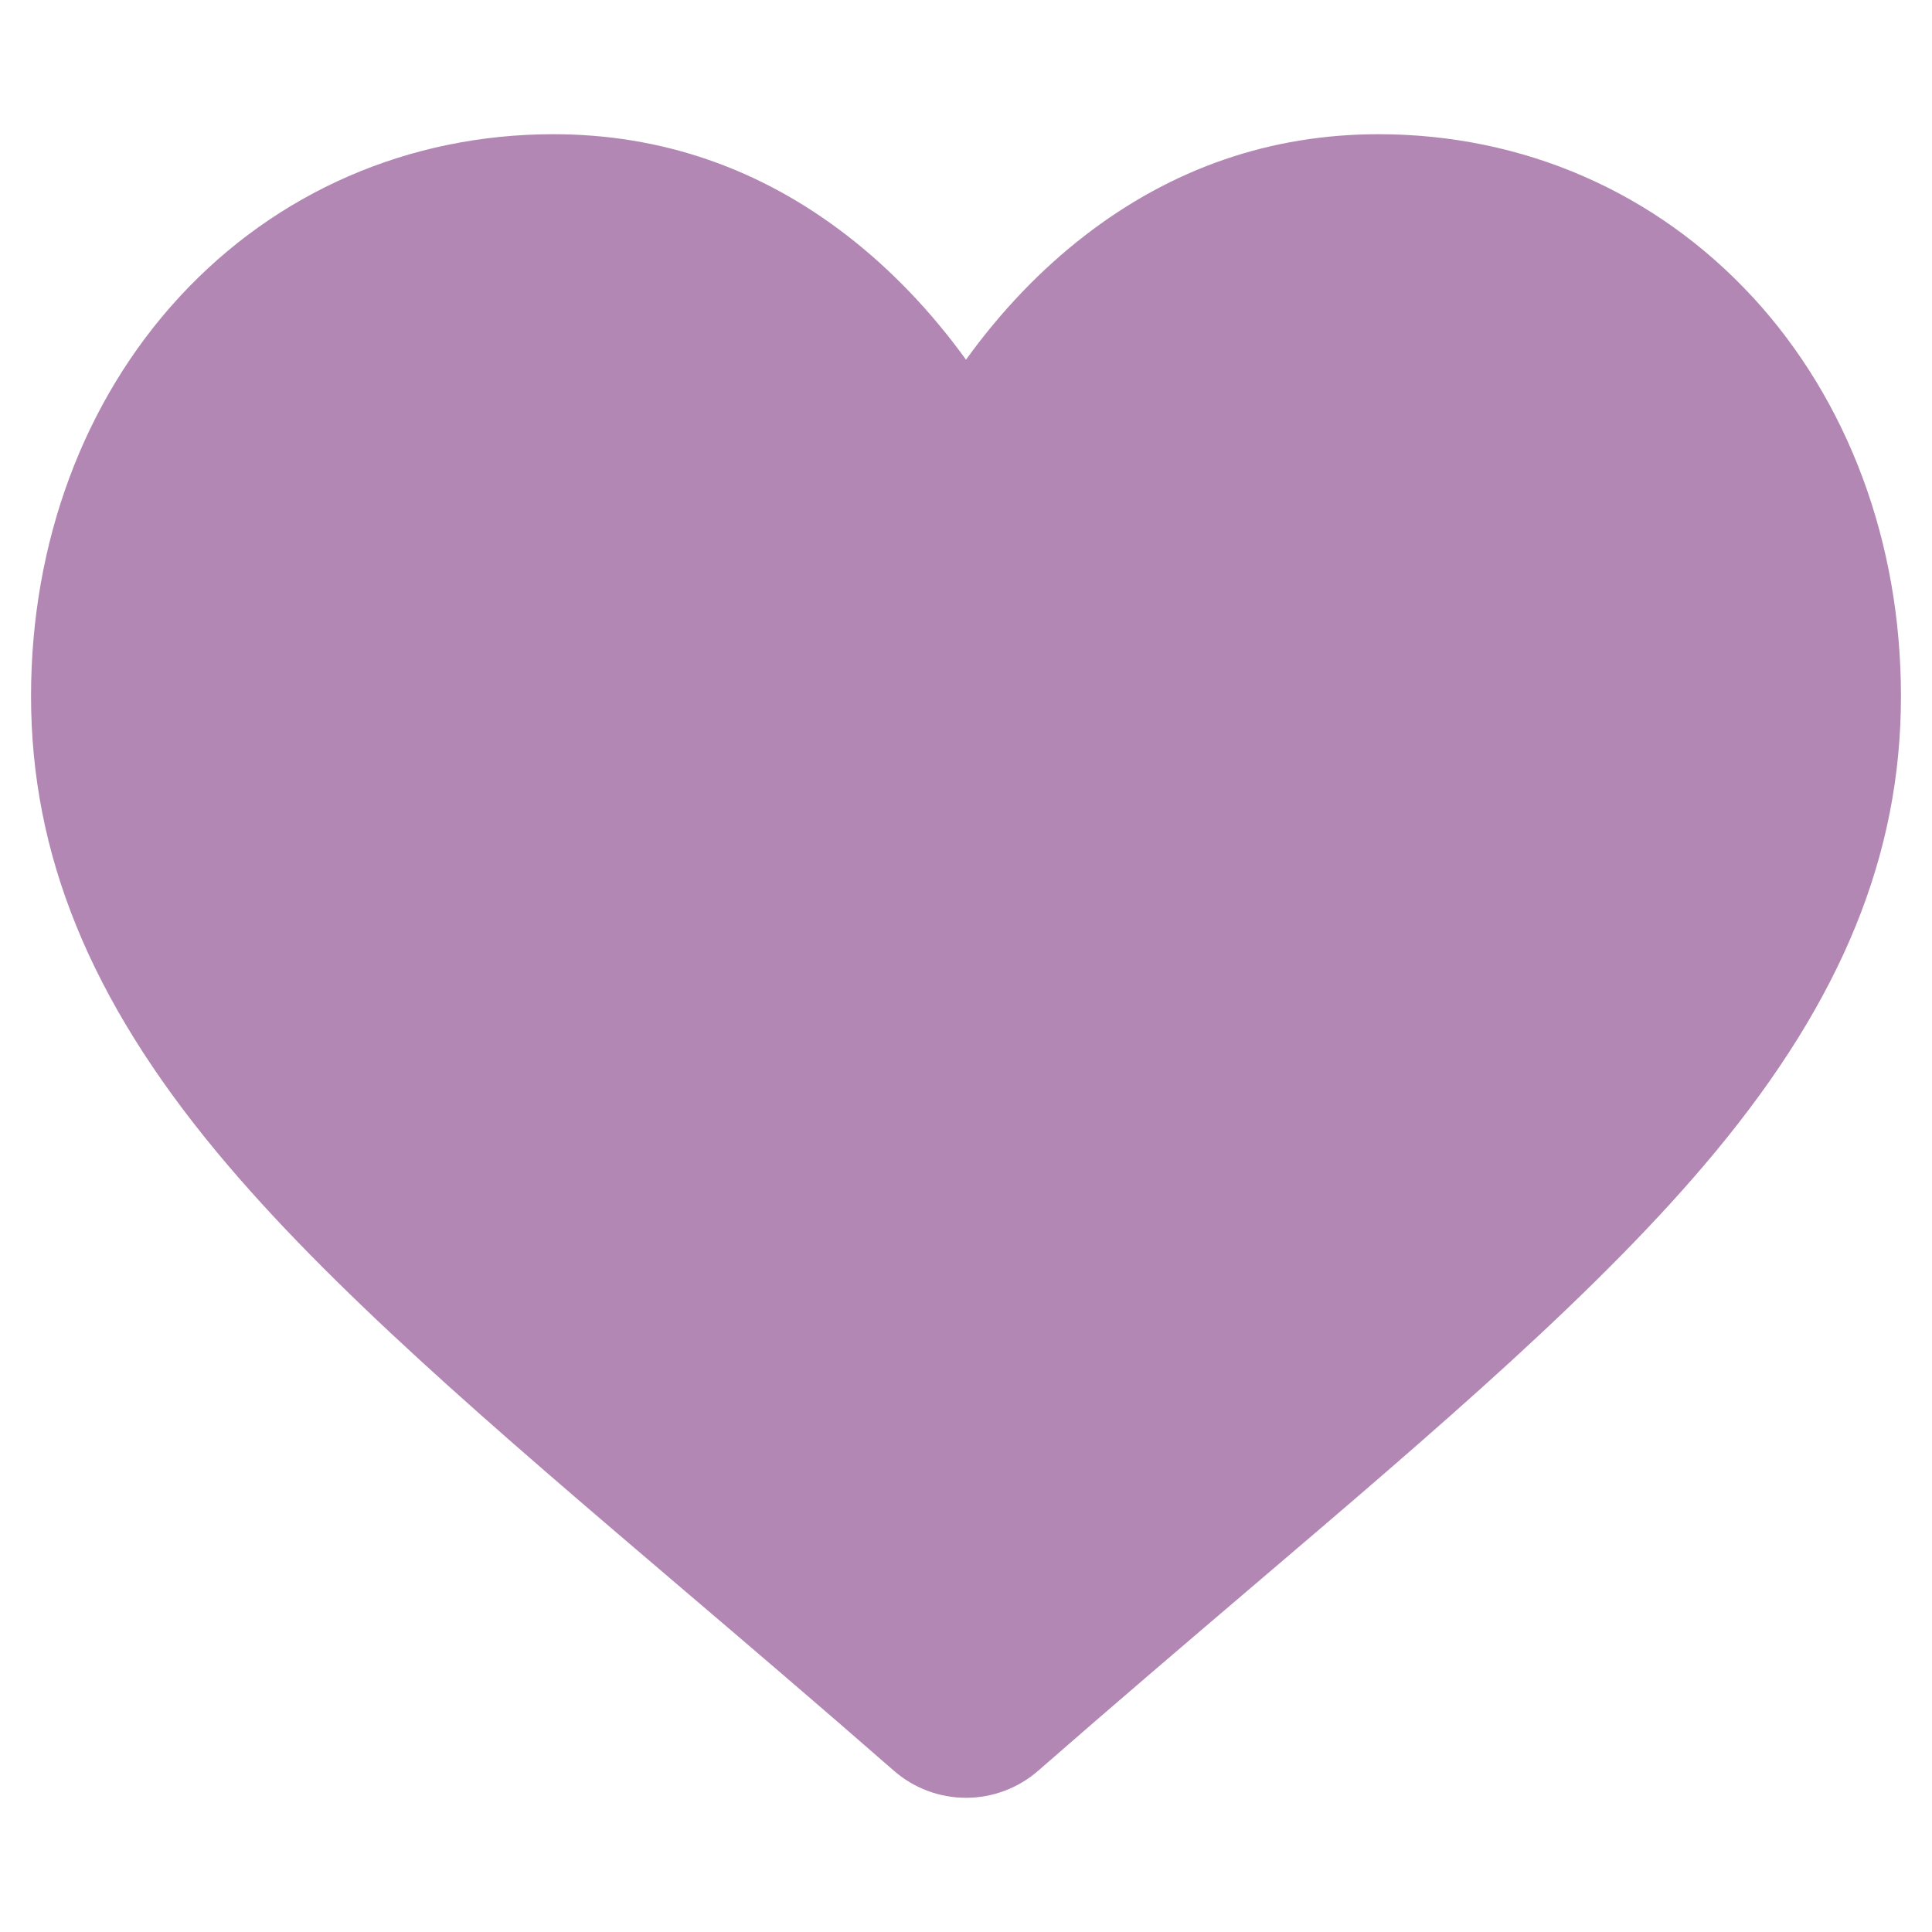
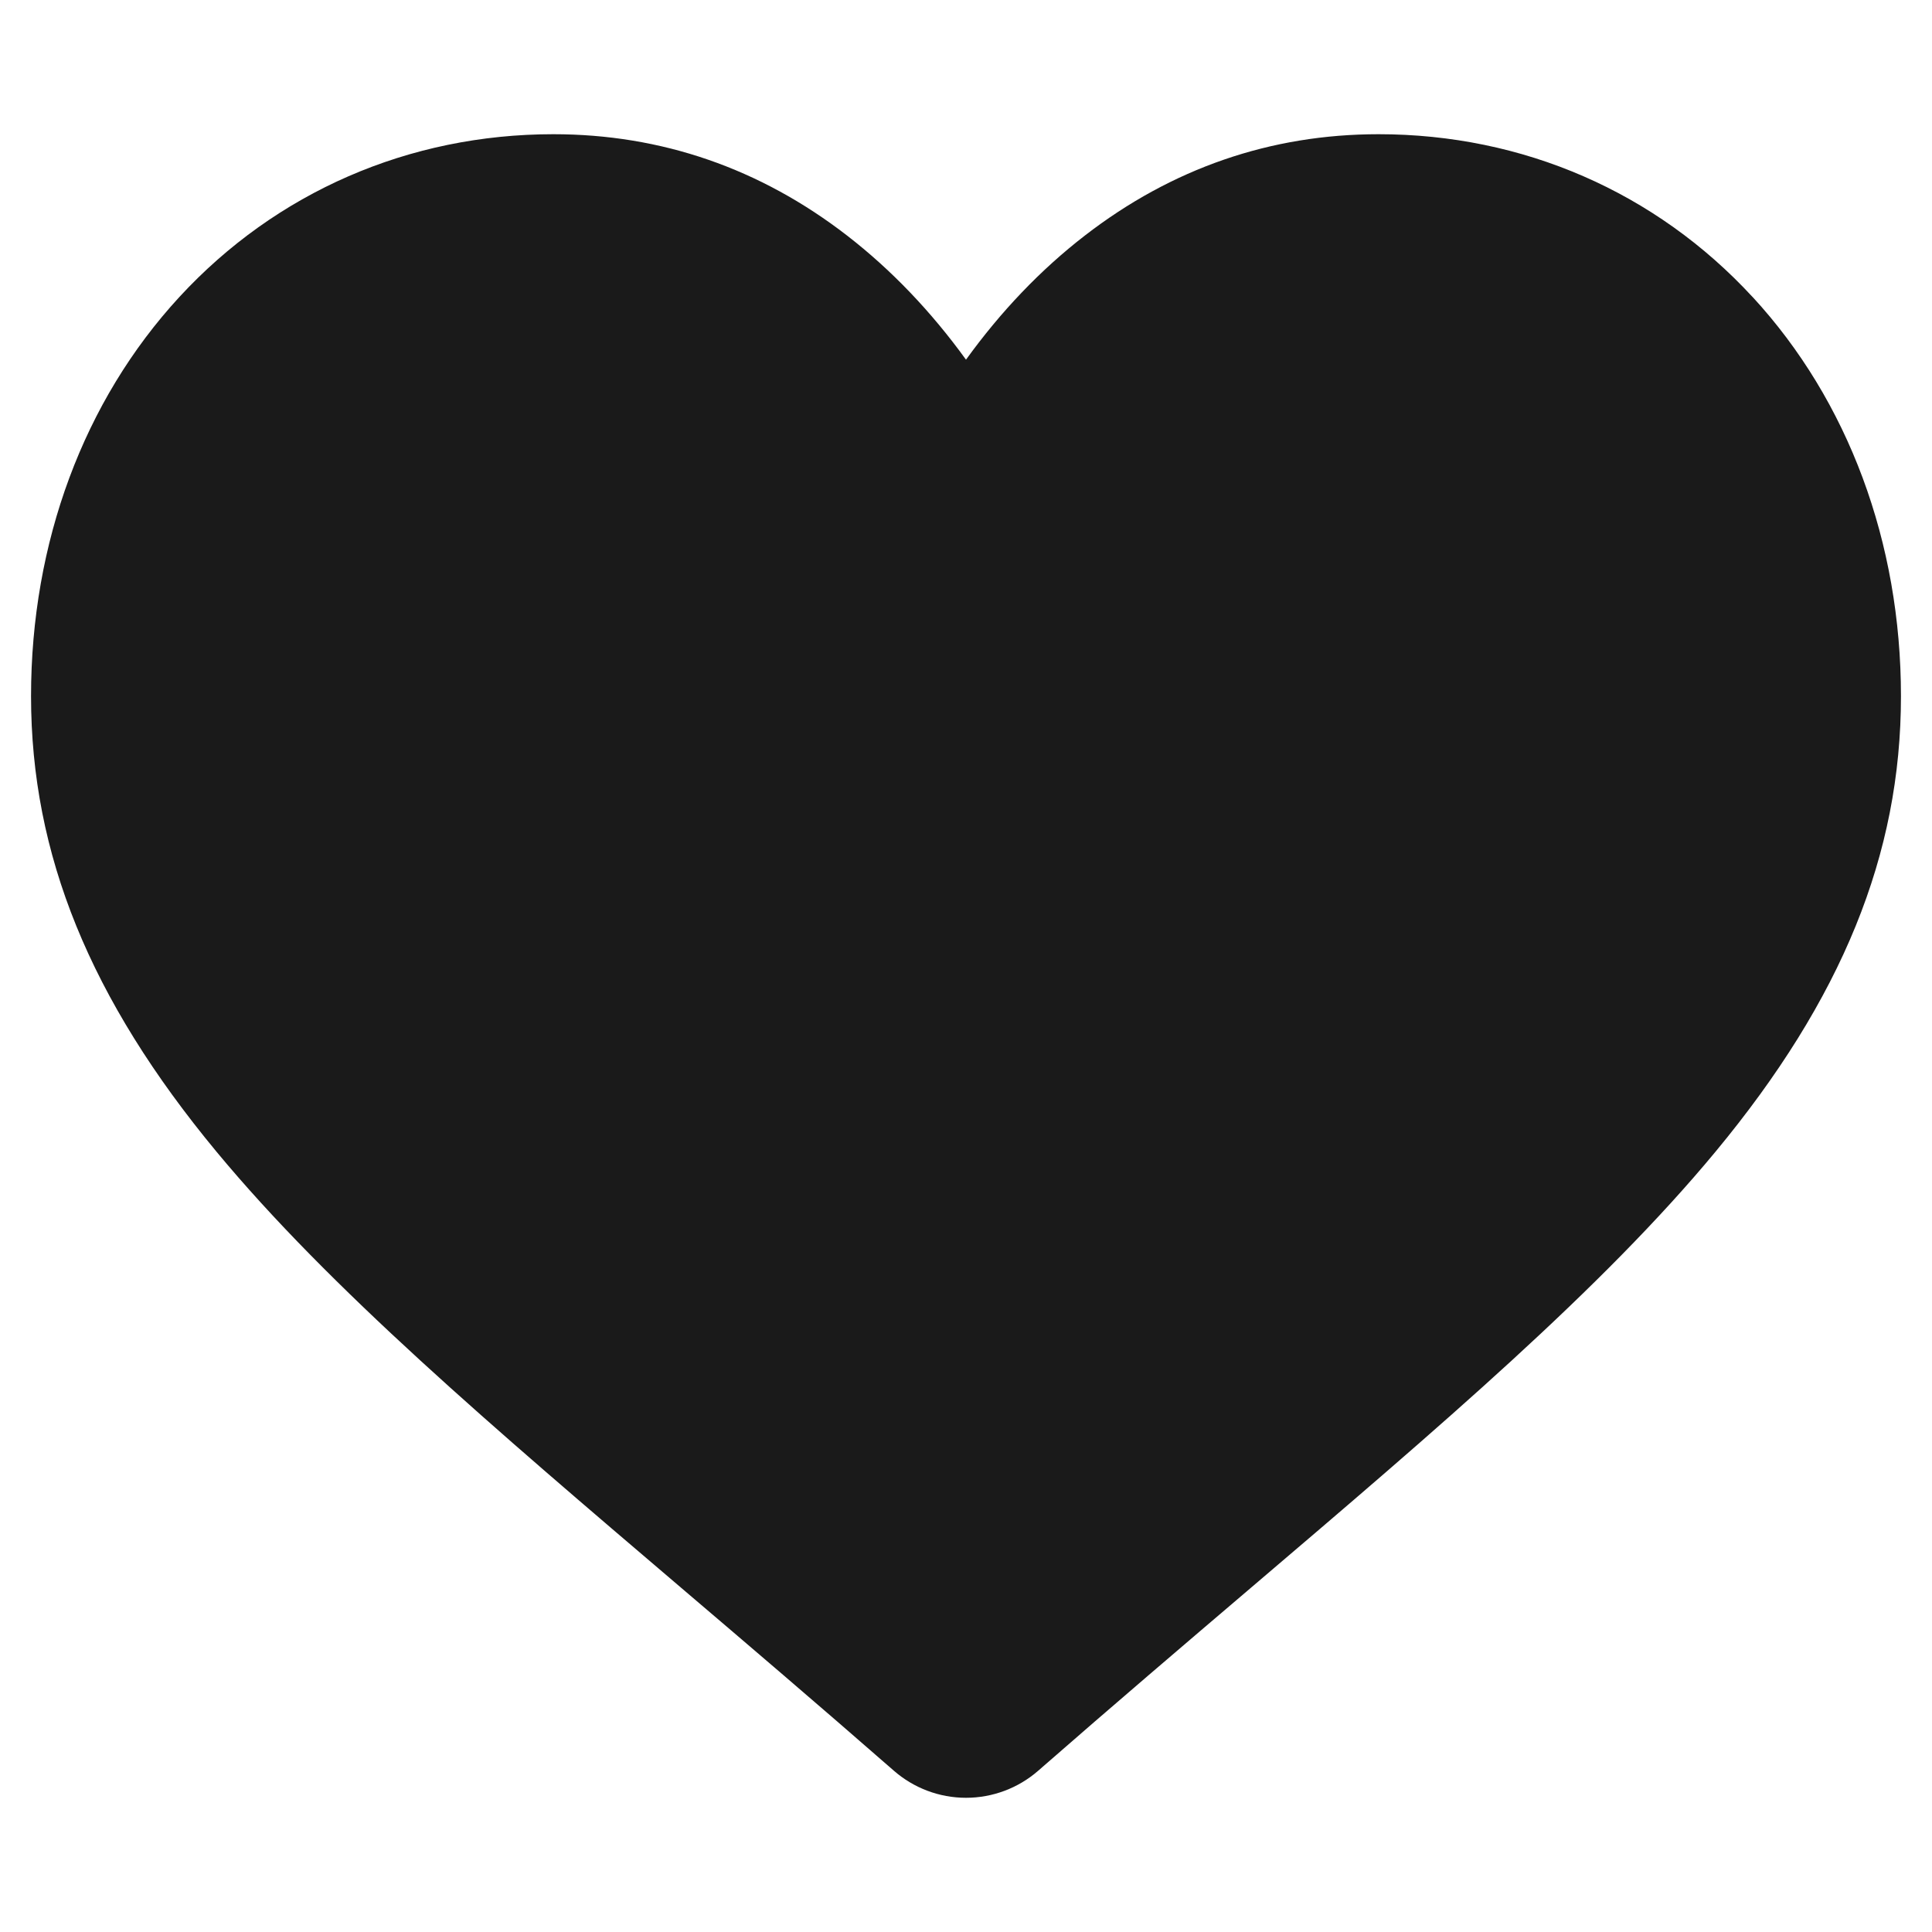
<svg xmlns="http://www.w3.org/2000/svg" height="30" width="30" id="svg4" version="1.1" viewBox="0 -28 30 30">
  <defs id="defs8" />
-   <path style="stroke-width:0.057;fill:#b387b3;fill-opacity:1" id="path2" d="m 27.214,-23.388 c -1.503,-1.63 -3.565,-2.528 -5.808,-2.528 -1.676,0 -3.211,0.53 -4.562,1.575 -0.682,0.527 -1.3,1.173 -1.844,1.926 -0.545,-0.753 -1.163,-1.398 -1.845,-1.926 -1.351,-1.045 -2.886,-1.575 -4.562,-1.575 -2.242,0 -4.305,0.898 -5.808,2.528 -1.485,1.611 -2.303,3.812 -2.303,6.198 0,2.456 0.915,4.703 2.88,7.074 1.758,2.121 4.284,4.273 7.209,6.766 0.999,0.851 2.131,1.816 3.307,2.844 0.311,0.272 0.709,0.422 1.122,0.422 0.413,0 0.812,-0.15 1.122,-0.421 1.176,-1.028 2.308,-1.993 3.308,-2.845 2.925,-2.492 5.451,-4.645 7.208,-6.766 1.965,-2.371 2.88,-4.618 2.88,-7.074 0,-2.386 -0.818,-4.587 -2.303,-6.198 z m 0,0" />
+   <path style="stroke-width:0.057;fill:#1a1a1a;fill-opacity:1" id="path2" d="m 27.214,-23.388 c -1.503,-1.63 -3.565,-2.528 -5.808,-2.528 -1.676,0 -3.211,0.53 -4.562,1.575 -0.682,0.527 -1.3,1.173 -1.844,1.926 -0.545,-0.753 -1.163,-1.398 -1.845,-1.926 -1.351,-1.045 -2.886,-1.575 -4.562,-1.575 -2.242,0 -4.305,0.898 -5.808,2.528 -1.485,1.611 -2.303,3.812 -2.303,6.198 0,2.456 0.915,4.703 2.88,7.074 1.758,2.121 4.284,4.273 7.209,6.766 0.999,0.851 2.131,1.816 3.307,2.844 0.311,0.272 0.709,0.422 1.122,0.422 0.413,0 0.812,-0.15 1.122,-0.421 1.176,-1.028 2.308,-1.993 3.308,-2.845 2.925,-2.492 5.451,-4.645 7.208,-6.766 1.965,-2.371 2.88,-4.618 2.88,-7.074 0,-2.386 -0.818,-4.587 -2.303,-6.198 z m 0,0" />
</svg>
